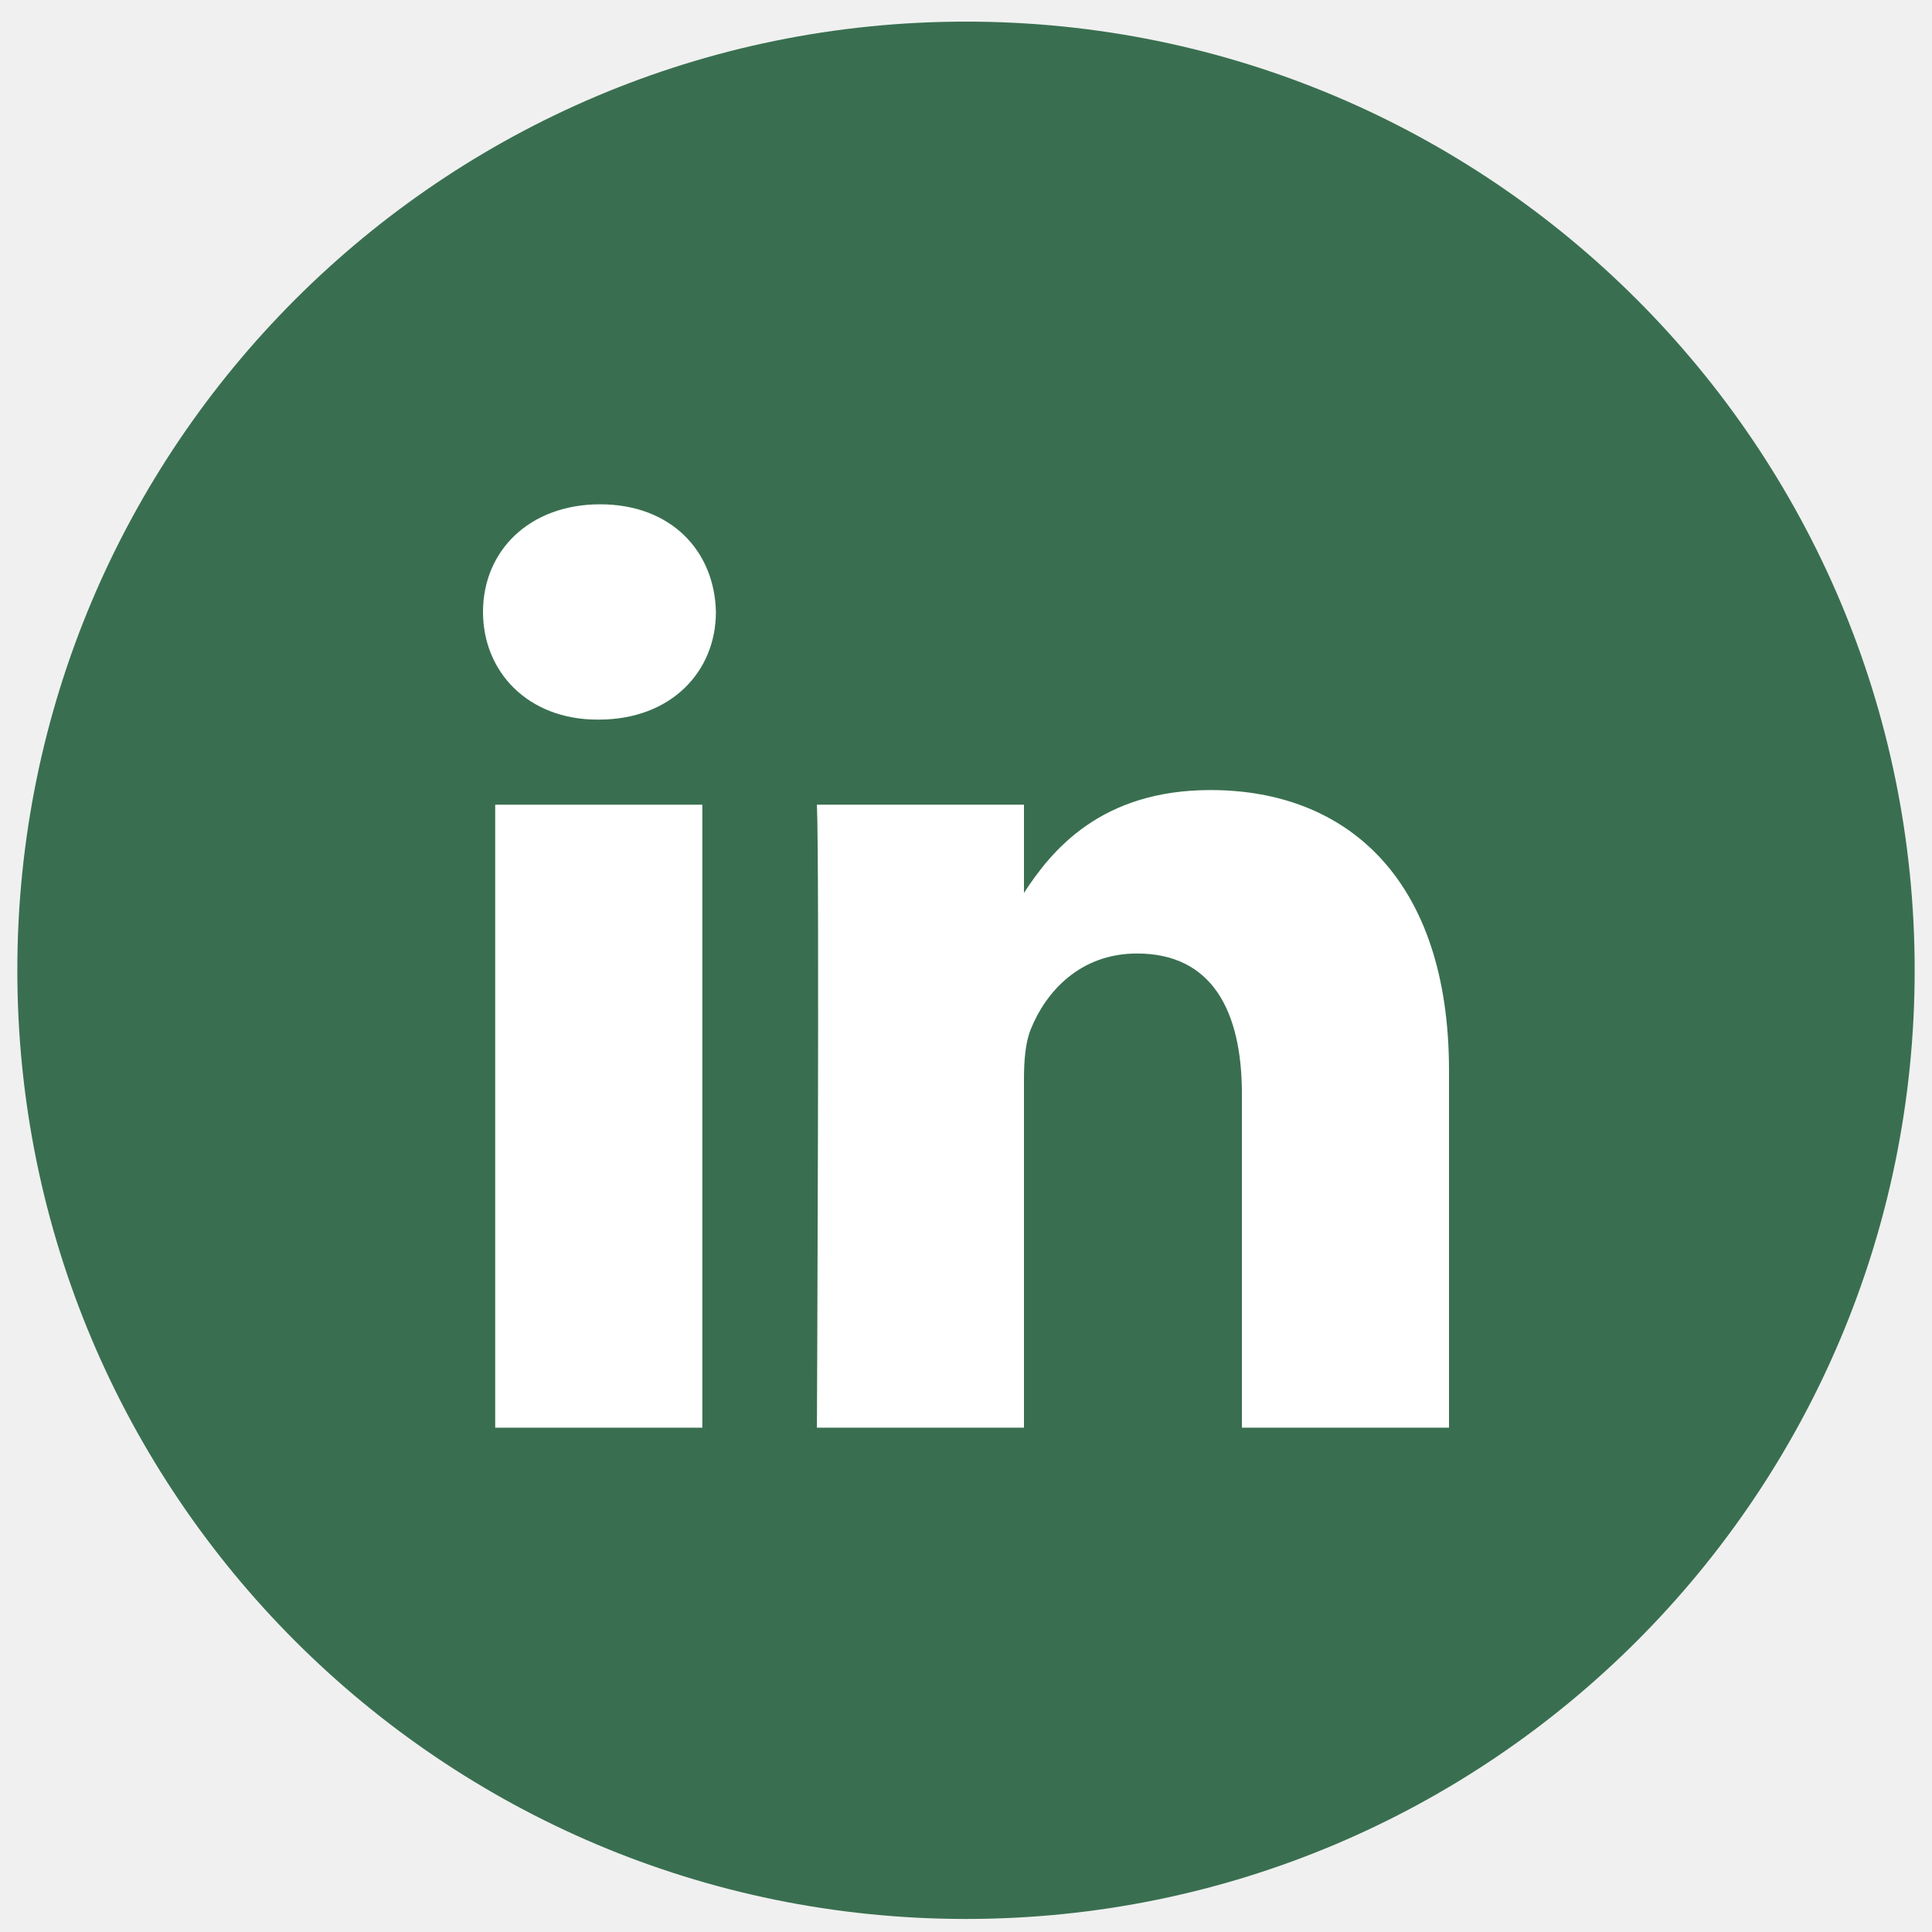
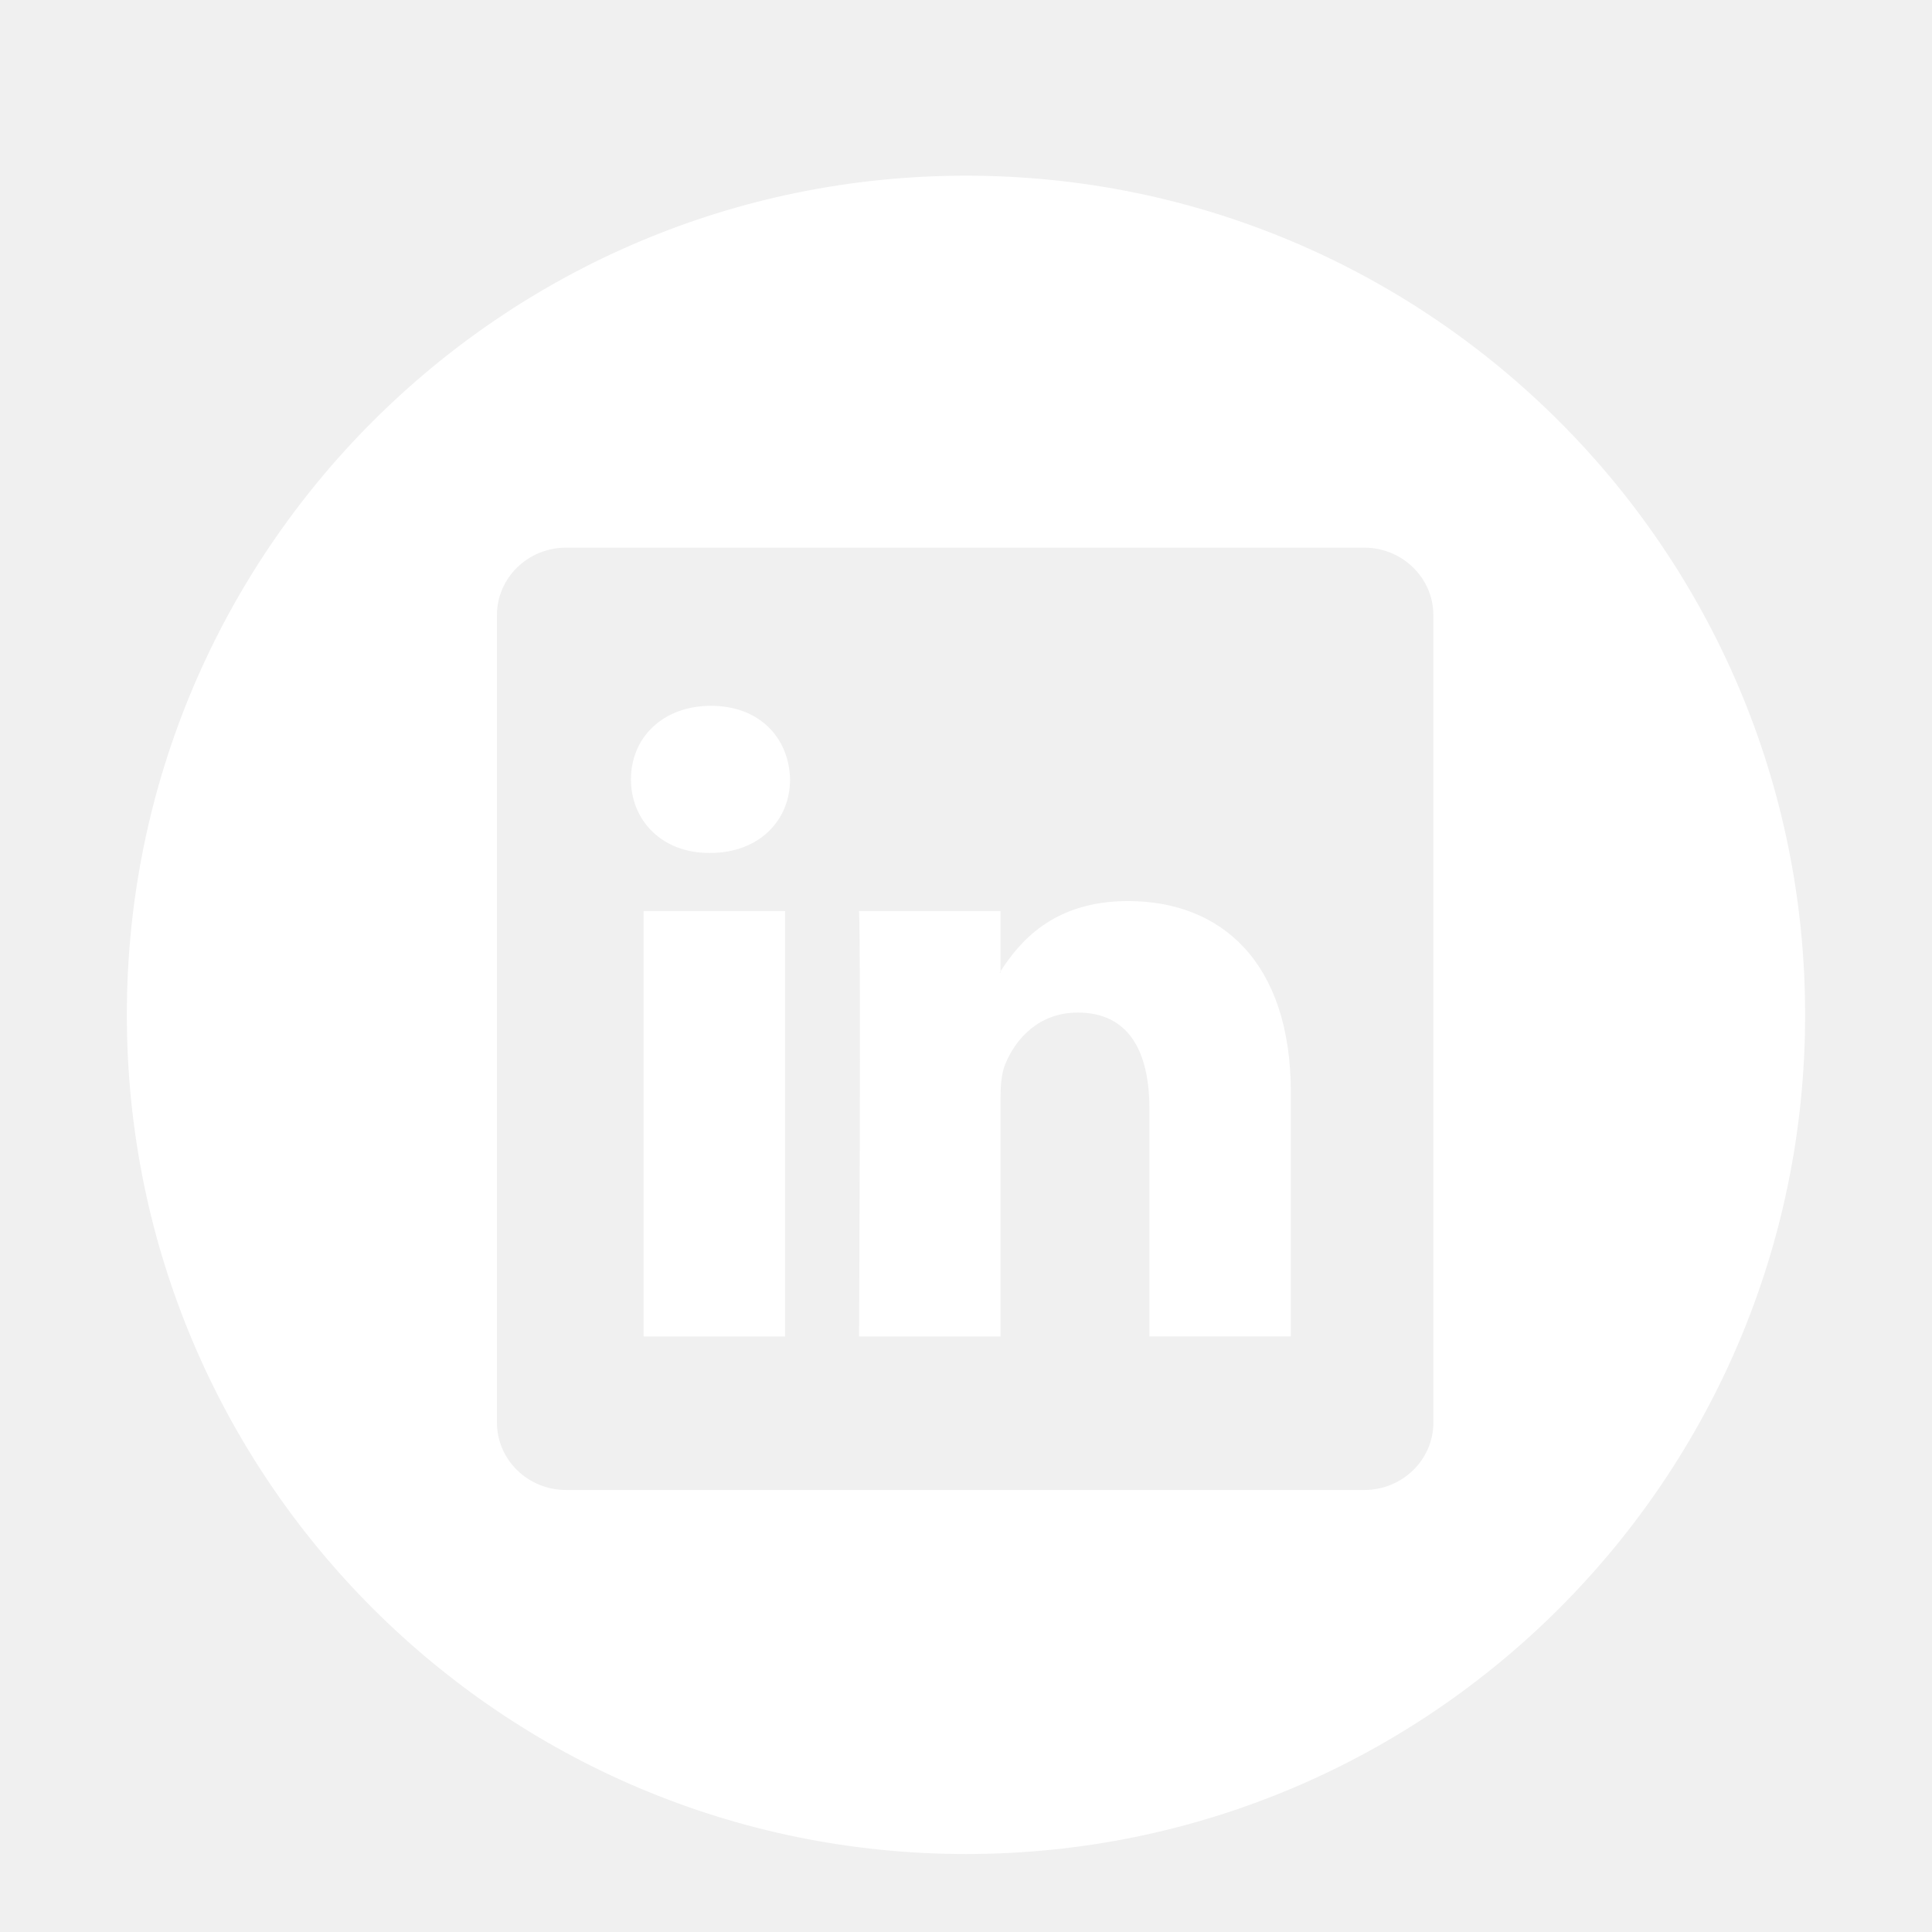
- <svg xmlns="http://www.w3.org/2000/svg" width="512" height="512">
+ <svg xmlns="http://www.w3.org/2000/svg" width="56.693" height="56.693">
  <g>
    <rect fill="none" id="canvas_background" height="402" width="582" y="-1" x="-1" />
  </g>
  <g>
-     <circle fill="#396f50" id="svg_2" r="251.408" cy="257.135" cx="255.999" />
-     <rect transform="matrix(1.553795,0,0,1.553795,-140.8733,-132.6455) " y="222.617" x="175.124" width="35.324" id="rect11" height="106.254" fill="#FFFFFF" />
-     <path id="path13-0" fill="#FFFFFF" d="m159.048,133.647c-18.779,0 -31.048,12.346 -31.048,28.528c0,15.841 11.896,28.528 30.321,28.528l0.354,0c19.138,0 31.051,-12.687 31.051,-28.528c-0.354,-16.181 -11.911,-28.528 -30.678,-28.528l0,0z" />
-     <path id="path15" fill="#FFFFFF" d="m320.818,209.373c-29.113,0 -42.154,16.012 -49.457,27.257l0,-23.375l-54.872,0c0.727,15.487 0,165.097 0,165.097l54.872,0l0,-92.201c0,-4.935 0.354,-9.87 1.81,-13.397c3.961,-9.856 12.994,-20.066 28.155,-20.066c19.848,0 27.799,15.145 27.799,37.33l0,88.333l54.875,0l0,-94.676c0,-50.711 -27.076,-74.302 -63.182,-74.302z" />
+     <path fill="#ffffff" id="svg_2" d="m28.347,5.155c-13.6,0 -24.625,11.025 -24.625,24.625c0,13.602 11.025,24.625 24.625,24.625c13.598,0 24.623,-11.023 24.623,-24.625c0,-13.599 -11.026,-24.625 -24.623,-24.625zm13.715,36.586c0,1.096 -0.91,1.982 -2.031,1.982l-23.418,0c-1.123,0 -2.031,-0.887 -2.031,-1.982l0,-23.689c0,-1.094 0.908,-1.982 2.031,-1.982l23.417,0c1.121,0 2.031,0.889 2.031,1.982l0,23.689l0.001,0z" />
+     <path fill="#ffffff" id="svg_3" d="m33.099,26.441c-2.201,0 -3.188,1.209 -3.74,2.061l0,0.041l-0.027,0c0.01,-0.012 0.02,-0.027 0.027,-0.041l0,-1.768l-4.15,0c0.055,1.17 0,12.484 0,12.484l4.15,0l0,-6.973c0,-0.375 0.027,-0.744 0.137,-1.012c0.301,-0.744 0.984,-1.52 2.129,-1.52c1.504,0 2.104,1.146 2.104,2.824l0,6.68l4.15,0l0,-7.157c-0.001,-3.836 -2.05,-5.619 -4.78,-5.619z" />
+     <path fill="#ffffff" id="svg_4" d="m20.864,20.712c-1.419,0 -2.349,0.934 -2.349,2.159c0,1.197 0.9,2.158 2.294,2.158l0.027,0c1.447,0 2.348,-0.961 2.348,-2.158c-0.027,-1.225 -0.9,-2.159 -2.32,-2.159z" />
+     <rect fill="#ffffff" id="svg_5" y="26.734" x="18.886" width="4.151" height="12.484" />
  </g>
</svg>
